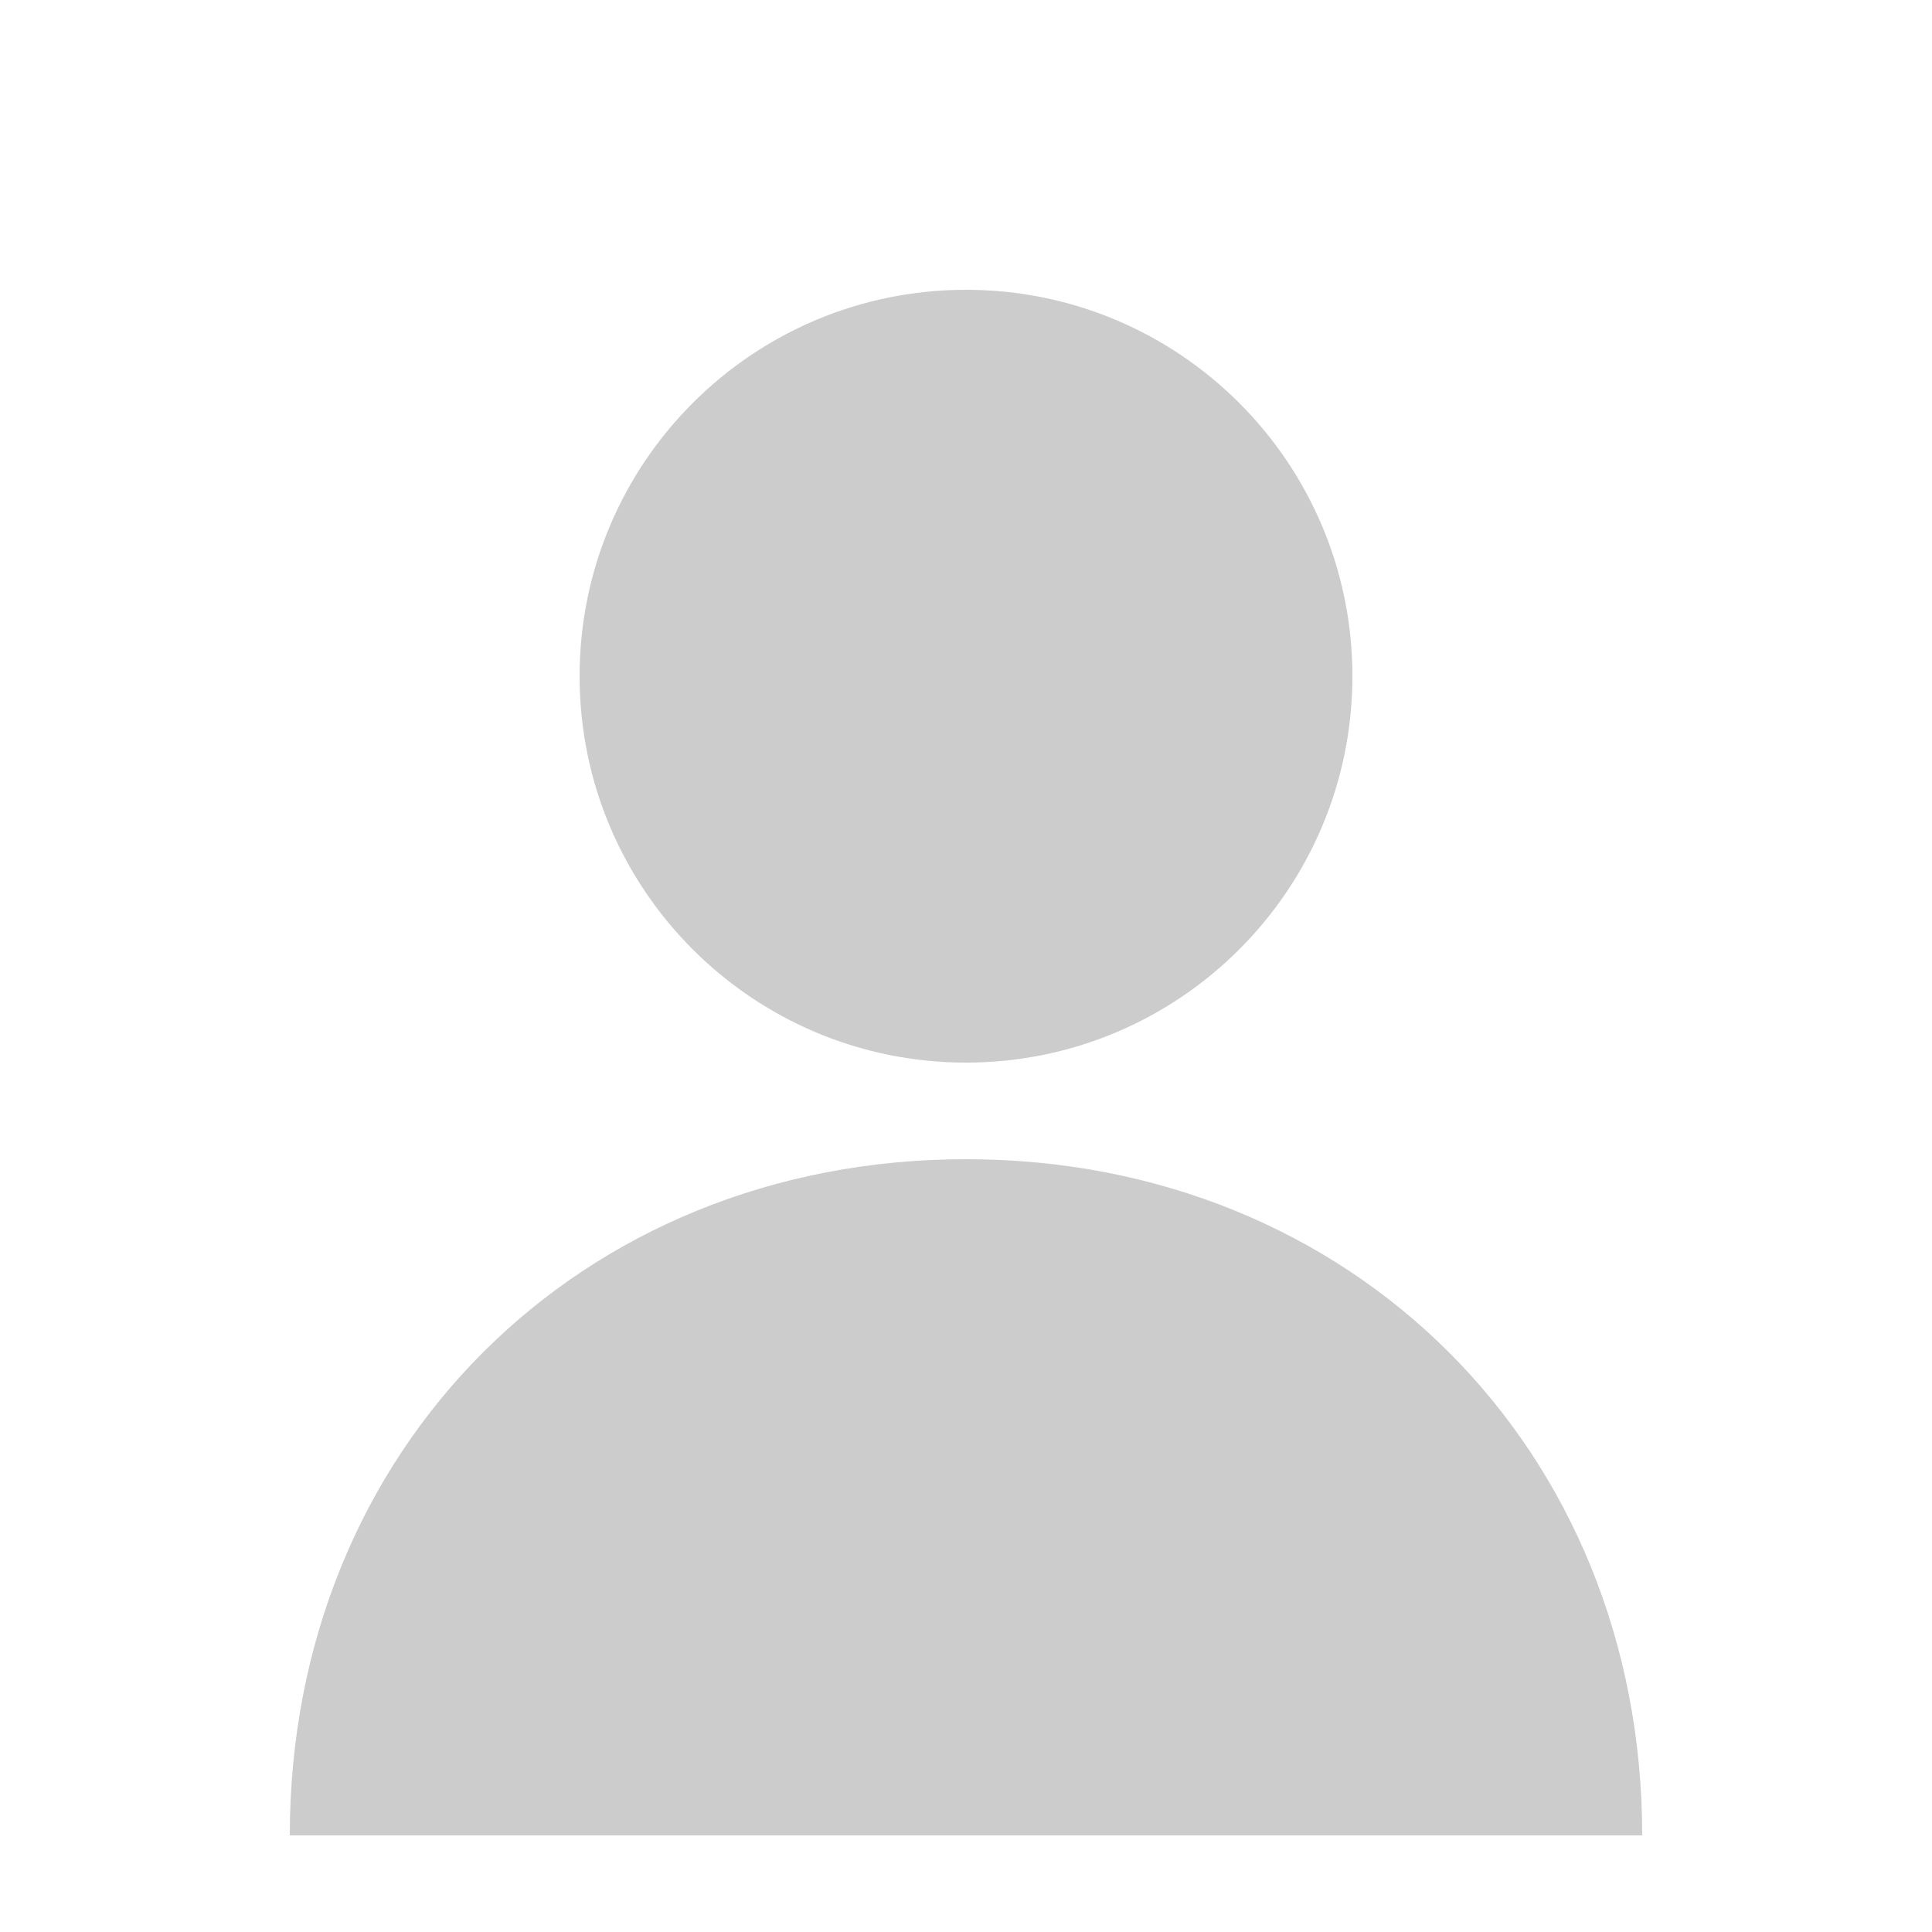
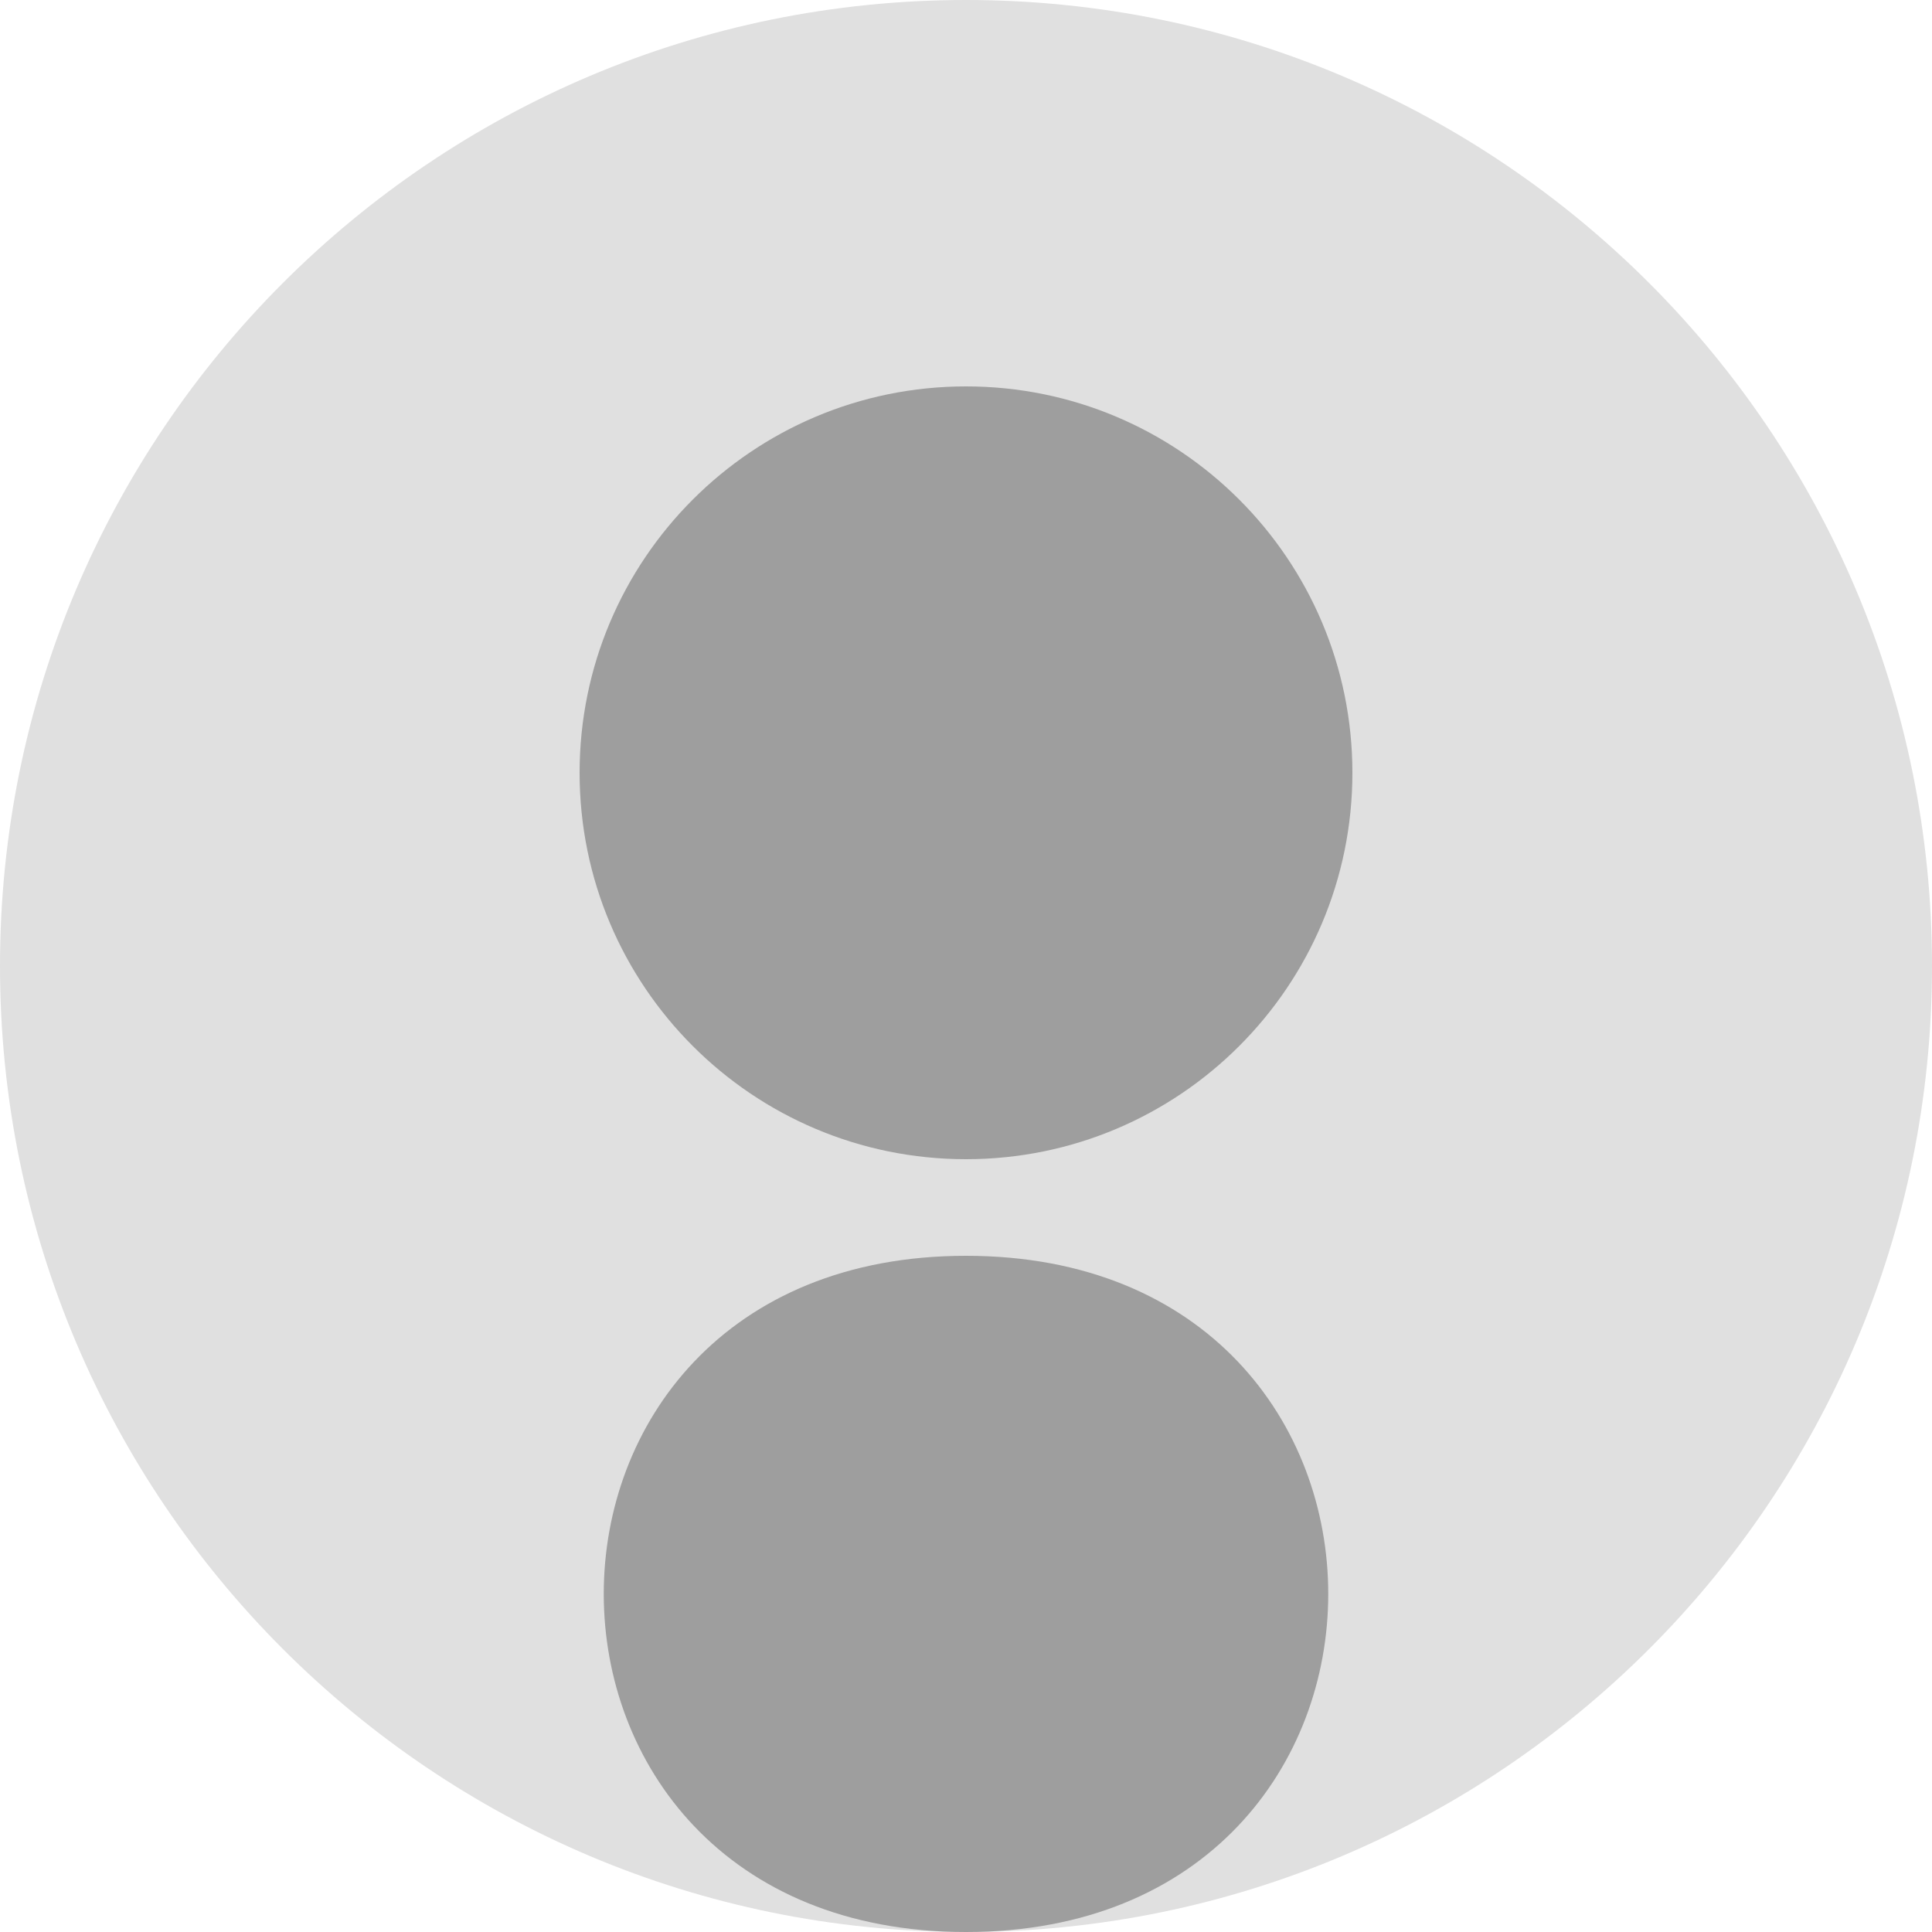
- <svg xmlns="http://www.w3.org/2000/svg" width="200px" height="200px" viewBox="0 0 200 200" version="1.1">
-   <circle cx="100" cy="70" r="40" fill="#ccc" />
-   <path d="M100,120 C60,120 30,150 30,190 L170,190 C170,150 140,120 100,120" fill="#ccc" />
+ <svg xmlns="http://www.w3.org/2000/svg" width="200" height="200" viewBox="0 0 200 200">
+   <circle cx="100" cy="100" r="100" fill="#e0e0e0" />
+   <circle cx="100" cy="80" r="40" fill="#9e9e9e" />
+   <path d="M100 130 C 50 130, 50 200, 100 200 C 150 200, 150 130, 100 130" fill="#9e9e9e" />
</svg>
